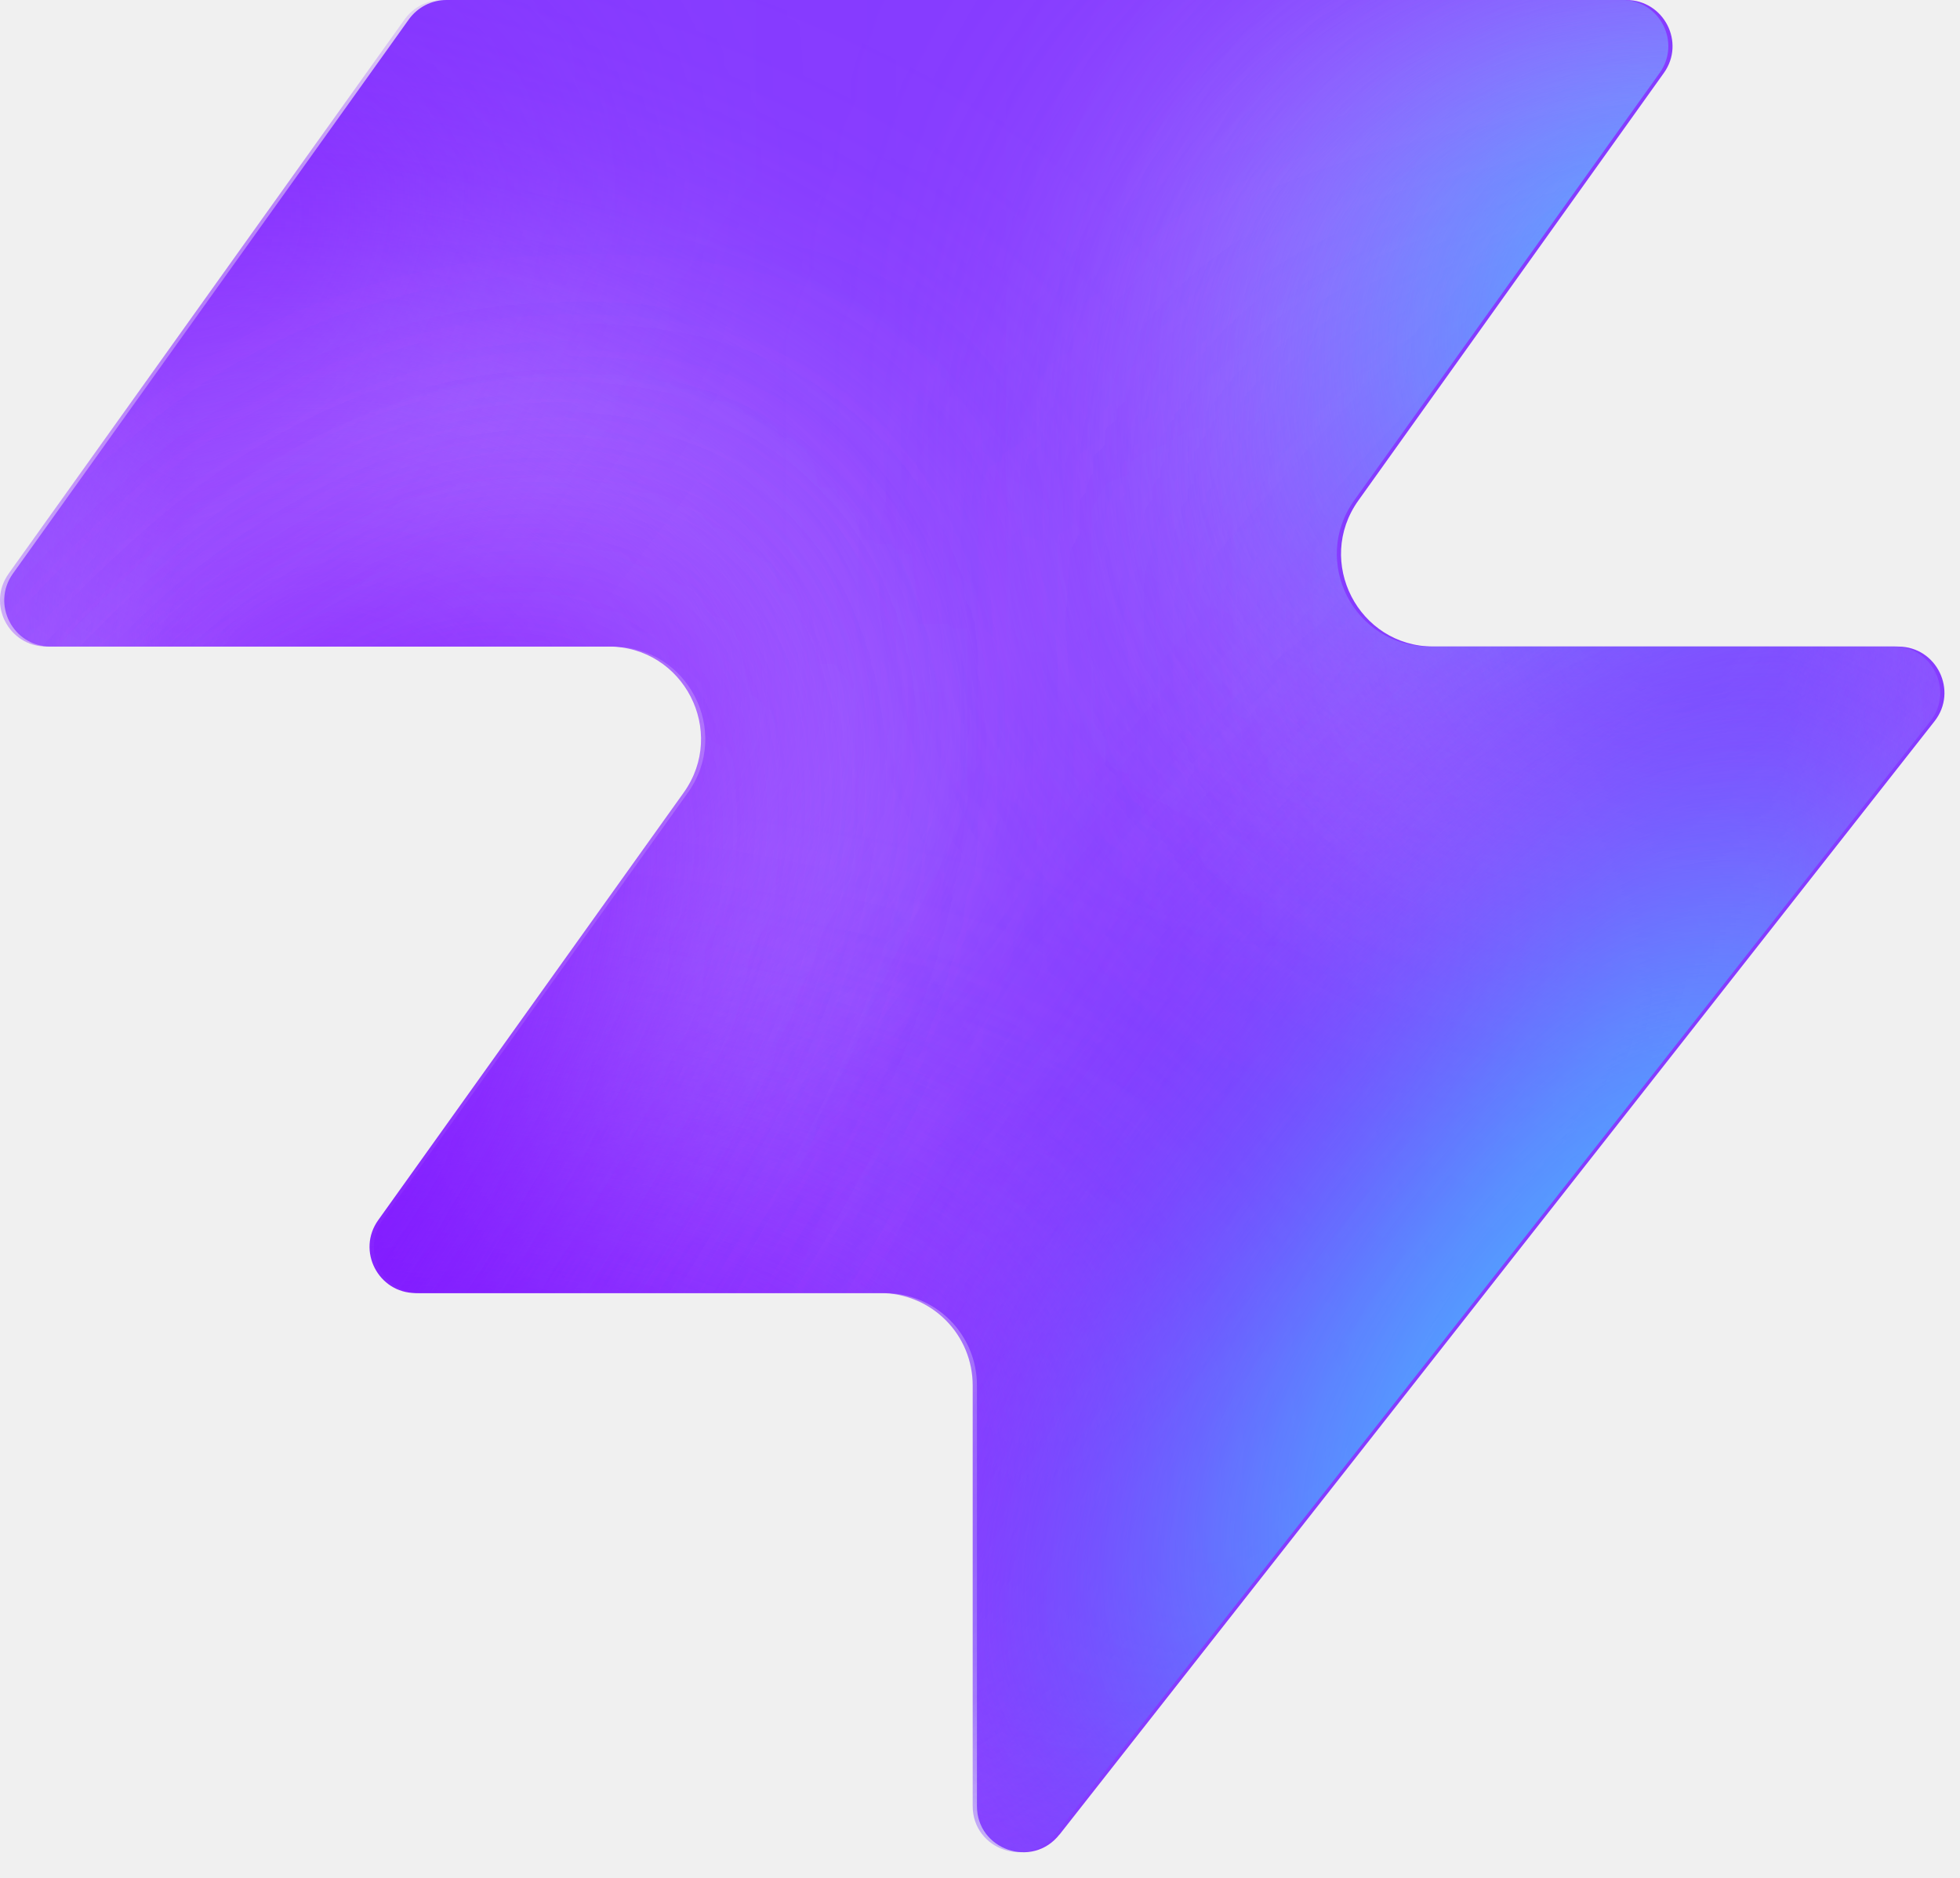
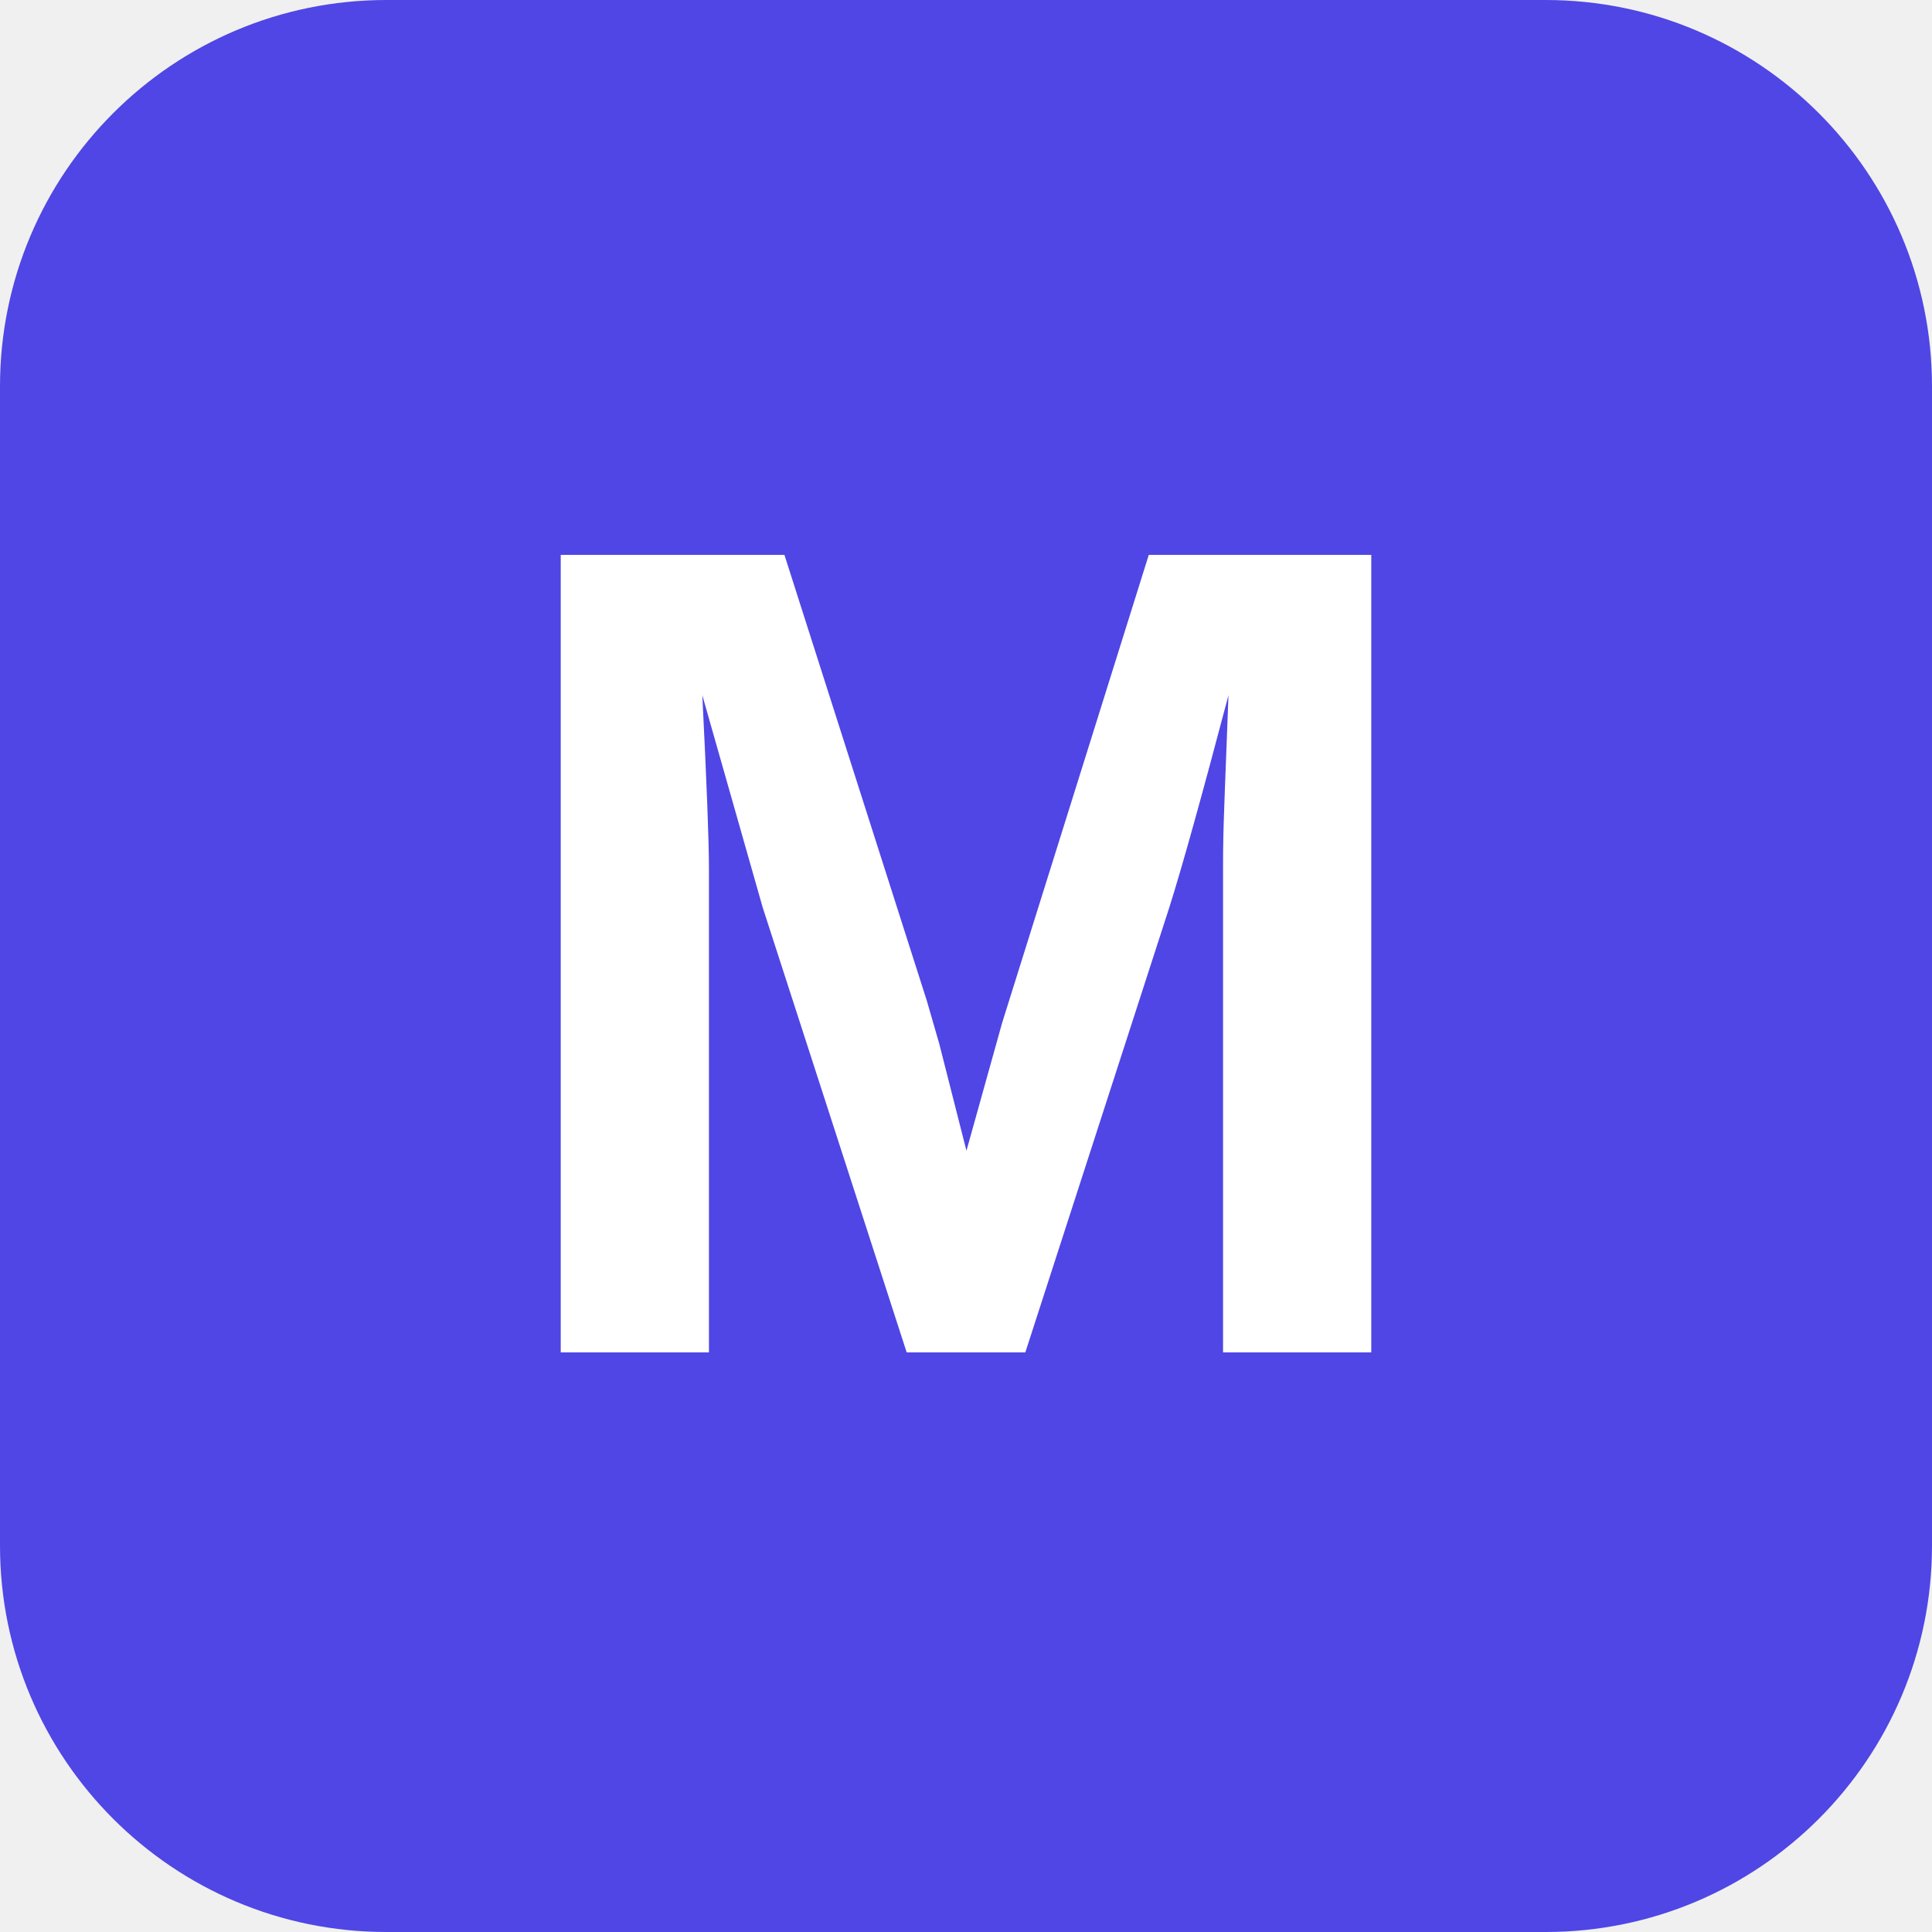
- <svg xmlns="http://www.w3.org/2000/svg" width="48" height="46" fill="none" viewBox="0 0 48 46">
-   <path fill="#863bff" d="M25.946 44.938c-.664.845-2.021.375-2.021-.698V33.937a2.26 2.26 0 0 0-2.262-2.262H10.287c-.92 0-1.456-1.04-.92-1.788l7.48-10.471c1.07-1.497 0-3.578-1.842-3.578H1.237c-.92 0-1.456-1.04-.92-1.788L10.013.474c.214-.297.556-.474.92-.474h28.894c.92 0 1.456 1.04.92 1.788l-7.48 10.471c-1.07 1.498 0 3.579 1.842 3.579h11.377c.943 0 1.473 1.088.89 1.83L25.947 44.94z" style="fill:#863bff;fill:color(display-p3 .525 .23 1);fill-opacity:1" />
-   <mask id="a" width="48" height="46" x="0" y="0" maskUnits="userSpaceOnUse" style="mask-type:alpha">
-     <path fill="#000" d="M25.842 44.938c-.664.844-2.021.375-2.021-.698V33.937a2.26 2.26 0 0 0-2.262-2.262H10.183c-.92 0-1.456-1.04-.92-1.788l7.48-10.471c1.07-1.498 0-3.579-1.842-3.579H1.133c-.92 0-1.456-1.04-.92-1.787L9.91.473c.214-.297.556-.474.92-.474h28.894c.92 0 1.456 1.04.92 1.788l-7.48 10.471c-1.07 1.498 0 3.578 1.842 3.578h11.377c.943 0 1.473 1.088.89 1.832L25.843 44.94z" style="fill:#000;fill-opacity:1" />
-   </mask>
-   <g mask="url(#a)">
-     <g filter="url(#b)">
-       <ellipse cx="5.508" cy="14.704" fill="#ede6ff" rx="5.508" ry="14.704" style="fill:#ede6ff;fill:color(display-p3 .927 .903 1);fill-opacity:1" transform="matrix(.00324 1 1 -.00324 -4.47 31.516)" />
-     </g>
-     <g filter="url(#c)">
-       <ellipse cx="10.399" cy="29.851" fill="#ede6ff" rx="10.399" ry="29.851" style="fill:#ede6ff;fill:color(display-p3 .927 .903 1);fill-opacity:1" transform="matrix(.00324 1 1 -.00324 -39.328 7.883)" />
-     </g>
-     <g filter="url(#d)">
-       <ellipse cx="5.508" cy="30.487" fill="#7e14ff" rx="5.508" ry="30.487" style="fill:#7e14ff;fill:color(display-p3 .492 .077 1);fill-opacity:1" transform="rotate(89.814 -25.913 -14.639)scale(1 -1)" />
-     </g>
-     <g filter="url(#e)">
-       <ellipse cx="5.508" cy="30.599" fill="#7e14ff" rx="5.508" ry="30.599" style="fill:#7e14ff;fill:color(display-p3 .492 .077 1);fill-opacity:1" transform="rotate(89.814 -32.644 -3.334)scale(1 -1)" />
-     </g>
-     <g filter="url(#f)">
-       <ellipse cx="5.508" cy="30.599" fill="#7e14ff" rx="5.508" ry="30.599" style="fill:#7e14ff;fill:color(display-p3 .492 .077 1);fill-opacity:1" transform="matrix(.00324 1 1 -.00324 -34.34 30.47)" />
-     </g>
-     <g filter="url(#g)">
-       <ellipse cx="14.072" cy="22.078" fill="#ede6ff" rx="14.072" ry="22.078" style="fill:#ede6ff;fill:color(display-p3 .927 .903 1);fill-opacity:1" transform="rotate(93.35 24.506 48.493)scale(-1 1)" />
-     </g>
-     <g filter="url(#h)">
-       <ellipse cx="3.47" cy="21.501" fill="#7e14ff" rx="3.47" ry="21.501" style="fill:#7e14ff;fill:color(display-p3 .492 .077 1);fill-opacity:1" transform="rotate(89.009 28.708 47.59)scale(-1 1)" />
-     </g>
-     <g filter="url(#i)">
-       <ellipse cx="3.47" cy="21.501" fill="#7e14ff" rx="3.47" ry="21.501" style="fill:#7e14ff;fill:color(display-p3 .492 .077 1);fill-opacity:1" transform="rotate(89.009 28.708 47.59)scale(-1 1)" />
-     </g>
-     <g filter="url(#j)">
-       <ellipse cx=".387" cy="8.972" fill="#7e14ff" rx="4.407" ry="29.108" style="fill:#7e14ff;fill:color(display-p3 .492 .077 1);fill-opacity:1" transform="rotate(39.51 .387 8.972)" />
-     </g>
-     <g filter="url(#k)">
-       <ellipse cx="47.523" cy="-6.092" fill="#7e14ff" rx="4.407" ry="29.108" style="fill:#7e14ff;fill:color(display-p3 .492 .077 1);fill-opacity:1" transform="rotate(37.892 47.523 -6.092)" />
-     </g>
-     <g filter="url(#l)">
-       <ellipse cx="41.412" cy="6.333" fill="#47bfff" rx="5.971" ry="9.665" style="fill:#47bfff;fill:color(display-p3 .28 .748 1);fill-opacity:1" transform="rotate(37.892 41.412 6.333)" />
-     </g>
-     <g filter="url(#m)">
-       <ellipse cx="-1.879" cy="38.332" fill="#7e14ff" rx="4.407" ry="29.108" style="fill:#7e14ff;fill:color(display-p3 .492 .077 1);fill-opacity:1" transform="rotate(37.892 -1.88 38.332)" />
-     </g>
-     <g filter="url(#n)">
-       <ellipse cx="-1.879" cy="38.332" fill="#7e14ff" rx="4.407" ry="29.108" style="fill:#7e14ff;fill:color(display-p3 .492 .077 1);fill-opacity:1" transform="rotate(37.892 -1.88 38.332)" />
-     </g>
-     <g filter="url(#o)">
-       <ellipse cx="35.651" cy="29.907" fill="#7e14ff" rx="4.407" ry="29.108" style="fill:#7e14ff;fill:color(display-p3 .492 .077 1);fill-opacity:1" transform="rotate(37.892 35.651 29.907)" />
-     </g>
-     <g filter="url(#p)">
-       <ellipse cx="38.418" cy="32.4" fill="#47bfff" rx="5.971" ry="15.297" style="fill:#47bfff;fill:color(display-p3 .28 .748 1);fill-opacity:1" transform="rotate(37.892 38.418 32.4)" />
-     </g>
-   </g>
-   <defs>
-     <filter id="b" width="60.045" height="41.654" x="-19.77" y="16.149" color-interpolation-filters="sRGB" filterUnits="userSpaceOnUse">
-       <feFlood flood-opacity="0" result="BackgroundImageFix" />
-       <feBlend in="SourceGraphic" in2="BackgroundImageFix" result="shape" />
-       <feGaussianBlur result="effect1_foregroundBlur_2002_17158" stdDeviation="7.659" />
-     </filter>
-     <filter id="c" width="90.34" height="51.437" x="-54.613" y="-7.533" color-interpolation-filters="sRGB" filterUnits="userSpaceOnUse">
-       <feFlood flood-opacity="0" result="BackgroundImageFix" />
-       <feBlend in="SourceGraphic" in2="BackgroundImageFix" result="shape" />
-       <feGaussianBlur result="effect1_foregroundBlur_2002_17158" stdDeviation="7.659" />
-     </filter>
-     <filter id="d" width="79.355" height="29.4" x="-49.64" y="2.03" color-interpolation-filters="sRGB" filterUnits="userSpaceOnUse">
-       <feFlood flood-opacity="0" result="BackgroundImageFix" />
-       <feBlend in="SourceGraphic" in2="BackgroundImageFix" result="shape" />
-       <feGaussianBlur result="effect1_foregroundBlur_2002_17158" stdDeviation="4.596" />
-     </filter>
-     <filter id="e" width="79.579" height="29.4" x="-45.045" y="20.029" color-interpolation-filters="sRGB" filterUnits="userSpaceOnUse">
-       <feFlood flood-opacity="0" result="BackgroundImageFix" />
-       <feBlend in="SourceGraphic" in2="BackgroundImageFix" result="shape" />
-       <feGaussianBlur result="effect1_foregroundBlur_2002_17158" stdDeviation="4.596" />
-     </filter>
-     <filter id="f" width="79.579" height="29.4" x="-43.513" y="21.178" color-interpolation-filters="sRGB" filterUnits="userSpaceOnUse">
-       <feFlood flood-opacity="0" result="BackgroundImageFix" />
-       <feBlend in="SourceGraphic" in2="BackgroundImageFix" result="shape" />
-       <feGaussianBlur result="effect1_foregroundBlur_2002_17158" stdDeviation="4.596" />
-     </filter>
-     <filter id="g" width="74.749" height="58.852" x="15.756" y="-17.901" color-interpolation-filters="sRGB" filterUnits="userSpaceOnUse">
-       <feFlood flood-opacity="0" result="BackgroundImageFix" />
-       <feBlend in="SourceGraphic" in2="BackgroundImageFix" result="shape" />
-       <feGaussianBlur result="effect1_foregroundBlur_2002_17158" stdDeviation="7.659" />
-     </filter>
-     <filter id="h" width="61.377" height="25.362" x="23.548" y="2.284" color-interpolation-filters="sRGB" filterUnits="userSpaceOnUse">
-       <feFlood flood-opacity="0" result="BackgroundImageFix" />
-       <feBlend in="SourceGraphic" in2="BackgroundImageFix" result="shape" />
-       <feGaussianBlur result="effect1_foregroundBlur_2002_17158" stdDeviation="4.596" />
-     </filter>
-     <filter id="i" width="61.377" height="25.362" x="23.548" y="2.284" color-interpolation-filters="sRGB" filterUnits="userSpaceOnUse">
-       <feFlood flood-opacity="0" result="BackgroundImageFix" />
-       <feBlend in="SourceGraphic" in2="BackgroundImageFix" result="shape" />
-       <feGaussianBlur result="effect1_foregroundBlur_2002_17158" stdDeviation="4.596" />
-     </filter>
-     <filter id="j" width="56.045" height="63.649" x="-27.636" y="-22.853" color-interpolation-filters="sRGB" filterUnits="userSpaceOnUse">
-       <feFlood flood-opacity="0" result="BackgroundImageFix" />
-       <feBlend in="SourceGraphic" in2="BackgroundImageFix" result="shape" />
-       <feGaussianBlur result="effect1_foregroundBlur_2002_17158" stdDeviation="4.596" />
-     </filter>
-     <filter id="k" width="54.814" height="64.646" x="20.116" y="-38.415" color-interpolation-filters="sRGB" filterUnits="userSpaceOnUse">
-       <feFlood flood-opacity="0" result="BackgroundImageFix" />
-       <feBlend in="SourceGraphic" in2="BackgroundImageFix" result="shape" />
-       <feGaussianBlur result="effect1_foregroundBlur_2002_17158" stdDeviation="4.596" />
-     </filter>
-     <filter id="l" width="33.541" height="35.313" x="24.641" y="-11.323" color-interpolation-filters="sRGB" filterUnits="userSpaceOnUse">
-       <feFlood flood-opacity="0" result="BackgroundImageFix" />
-       <feBlend in="SourceGraphic" in2="BackgroundImageFix" result="shape" />
-       <feGaussianBlur result="effect1_foregroundBlur_2002_17158" stdDeviation="4.596" />
-     </filter>
-     <filter id="m" width="54.814" height="64.646" x="-29.286" y="6.009" color-interpolation-filters="sRGB" filterUnits="userSpaceOnUse">
-       <feFlood flood-opacity="0" result="BackgroundImageFix" />
-       <feBlend in="SourceGraphic" in2="BackgroundImageFix" result="shape" />
-       <feGaussianBlur result="effect1_foregroundBlur_2002_17158" stdDeviation="4.596" />
-     </filter>
-     <filter id="n" width="54.814" height="64.646" x="-29.286" y="6.009" color-interpolation-filters="sRGB" filterUnits="userSpaceOnUse">
-       <feFlood flood-opacity="0" result="BackgroundImageFix" />
-       <feBlend in="SourceGraphic" in2="BackgroundImageFix" result="shape" />
-       <feGaussianBlur result="effect1_foregroundBlur_2002_17158" stdDeviation="4.596" />
-     </filter>
-     <filter id="o" width="54.814" height="64.646" x="8.244" y="-2.416" color-interpolation-filters="sRGB" filterUnits="userSpaceOnUse">
-       <feFlood flood-opacity="0" result="BackgroundImageFix" />
-       <feBlend in="SourceGraphic" in2="BackgroundImageFix" result="shape" />
-       <feGaussianBlur result="effect1_foregroundBlur_2002_17158" stdDeviation="4.596" />
-     </filter>
-     <filter id="p" width="39.409" height="43.623" x="18.713" y="10.588" color-interpolation-filters="sRGB" filterUnits="userSpaceOnUse">
-       <feFlood flood-opacity="0" result="BackgroundImageFix" />
-       <feBlend in="SourceGraphic" in2="BackgroundImageFix" result="shape" />
-       <feGaussianBlur result="effect1_foregroundBlur_2002_17158" stdDeviation="4.596" />
-     </filter>
-   </defs>
+ <svg xmlns="http://www.w3.org/2000/svg" viewBox="0 0 100 100">
+   <rect width="100" height="100" rx="20" fill="#4f46e5" />
+   <text x="50" y="70" font-family="Arial, sans-serif" font-weight="bold" font-size="60" fill="#ffffff" text-anchor="middle">M</text>
</svg>
